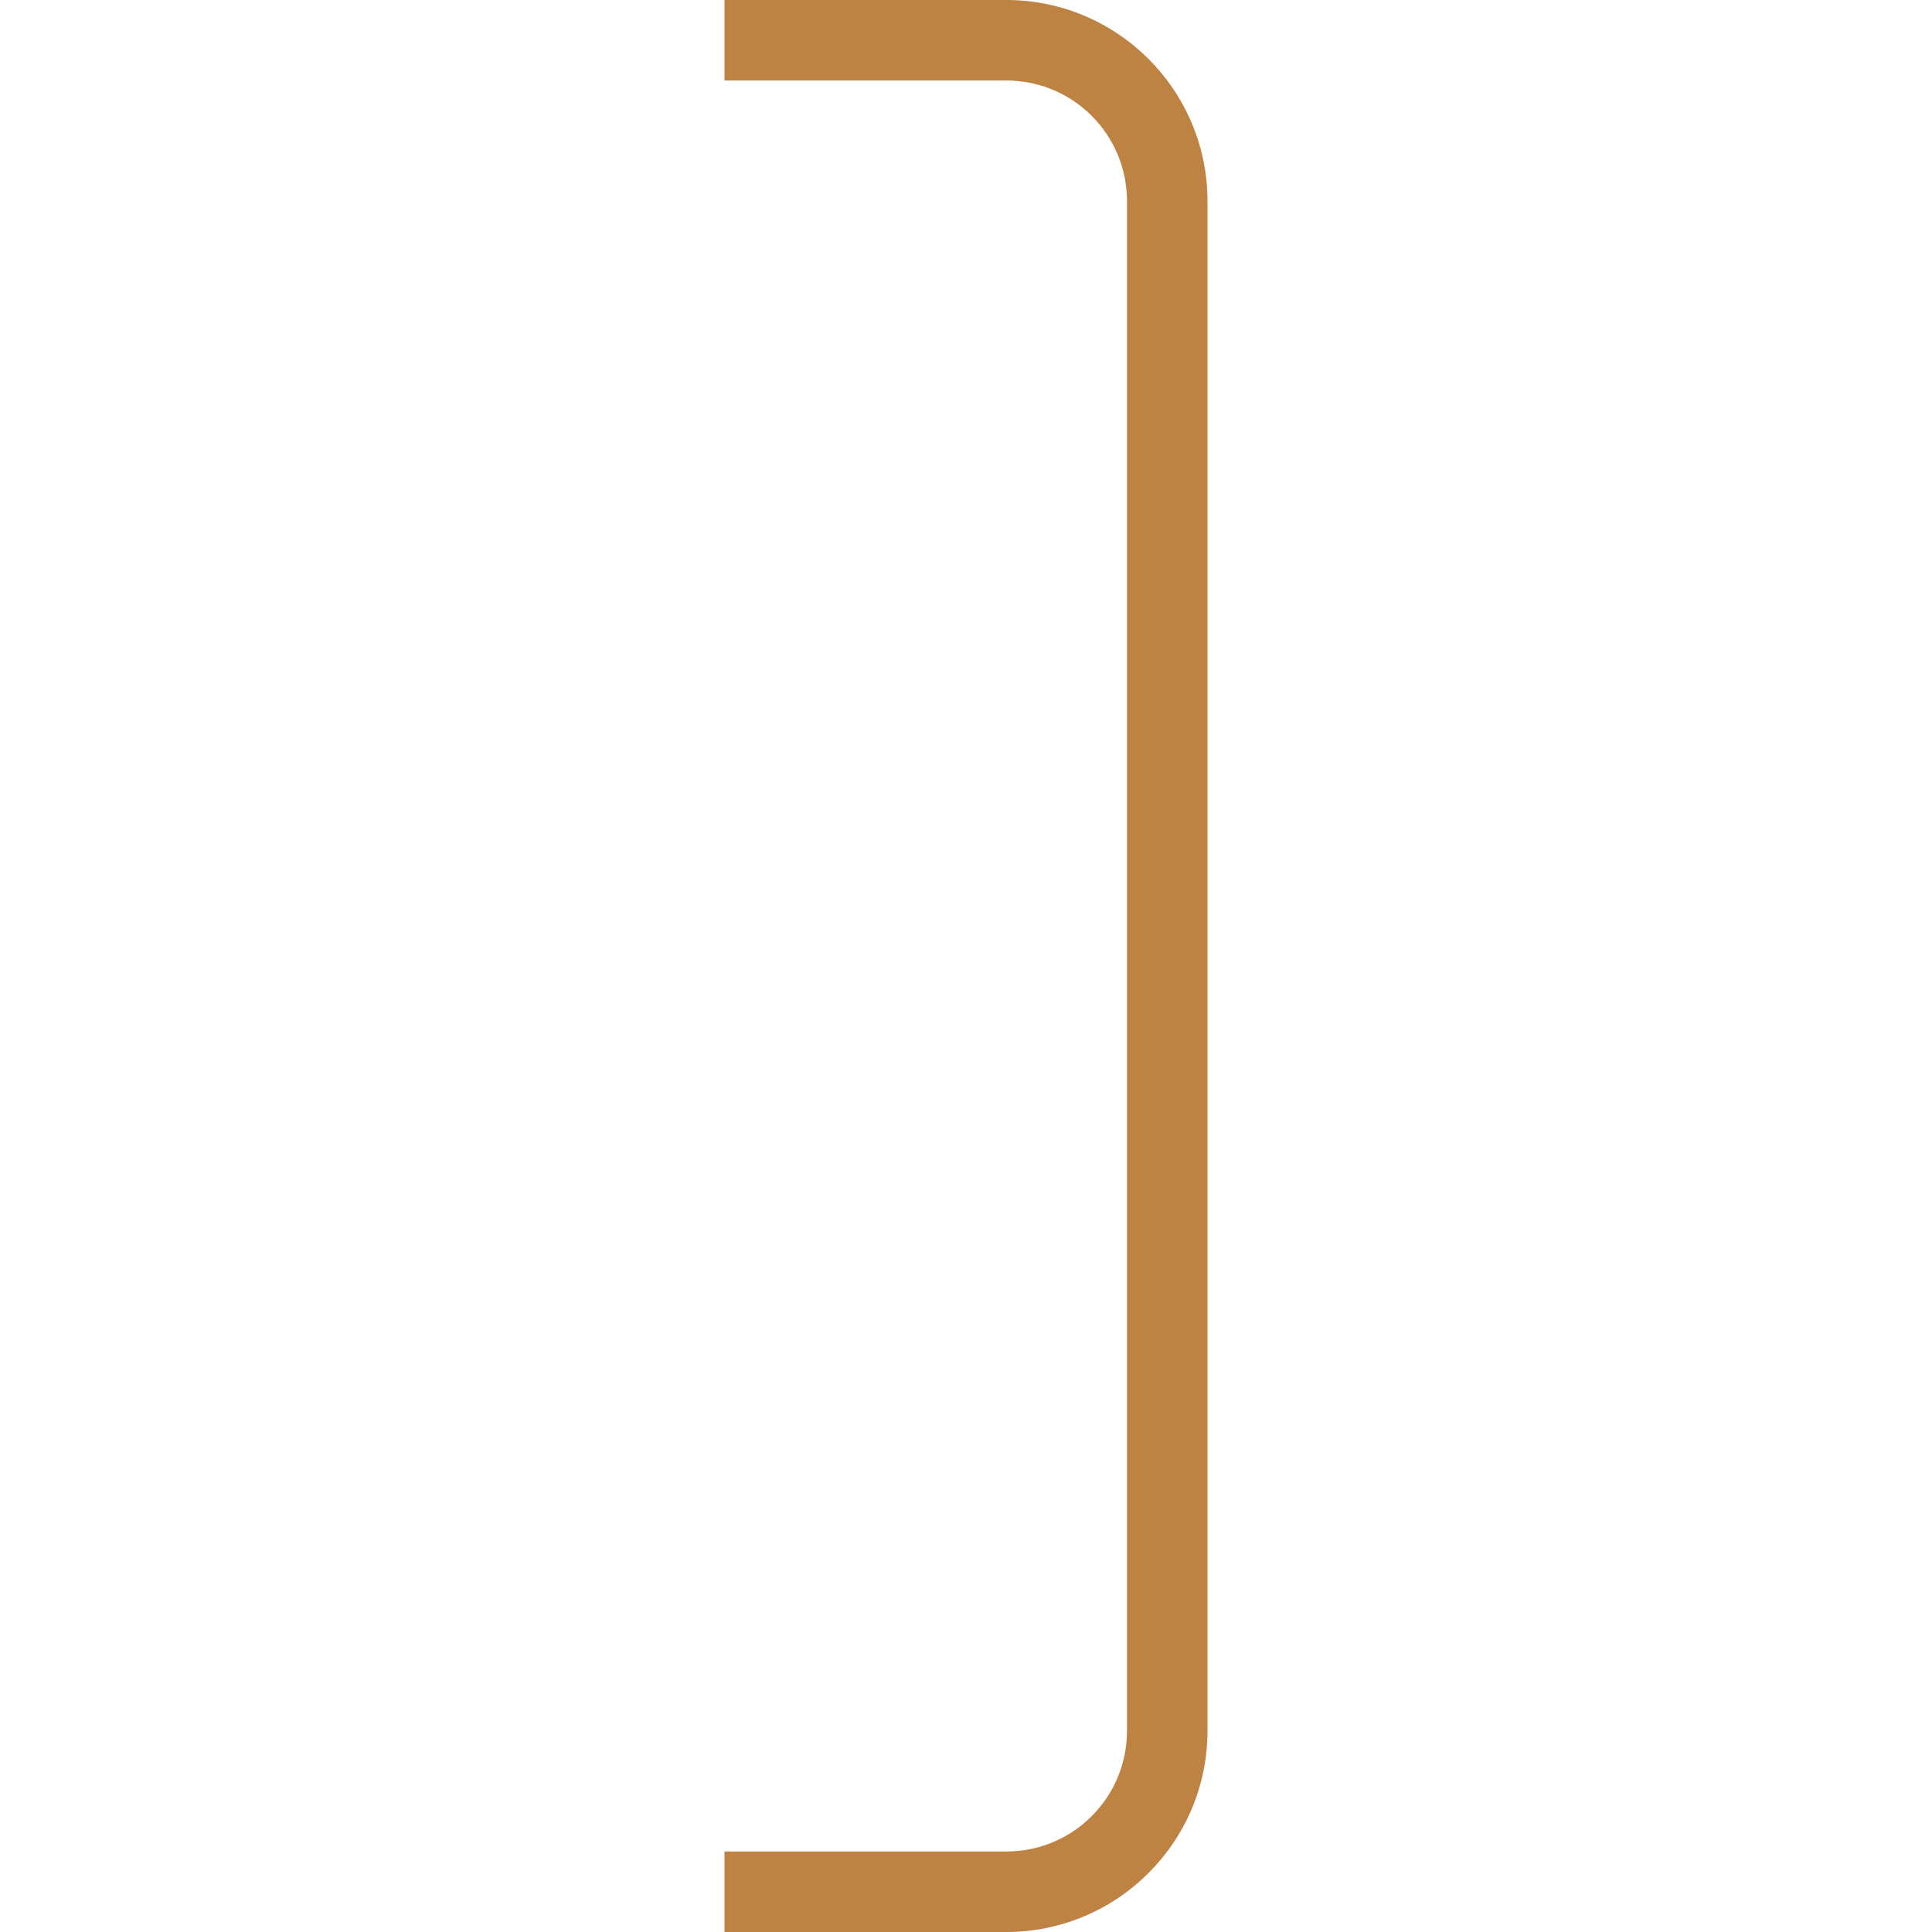
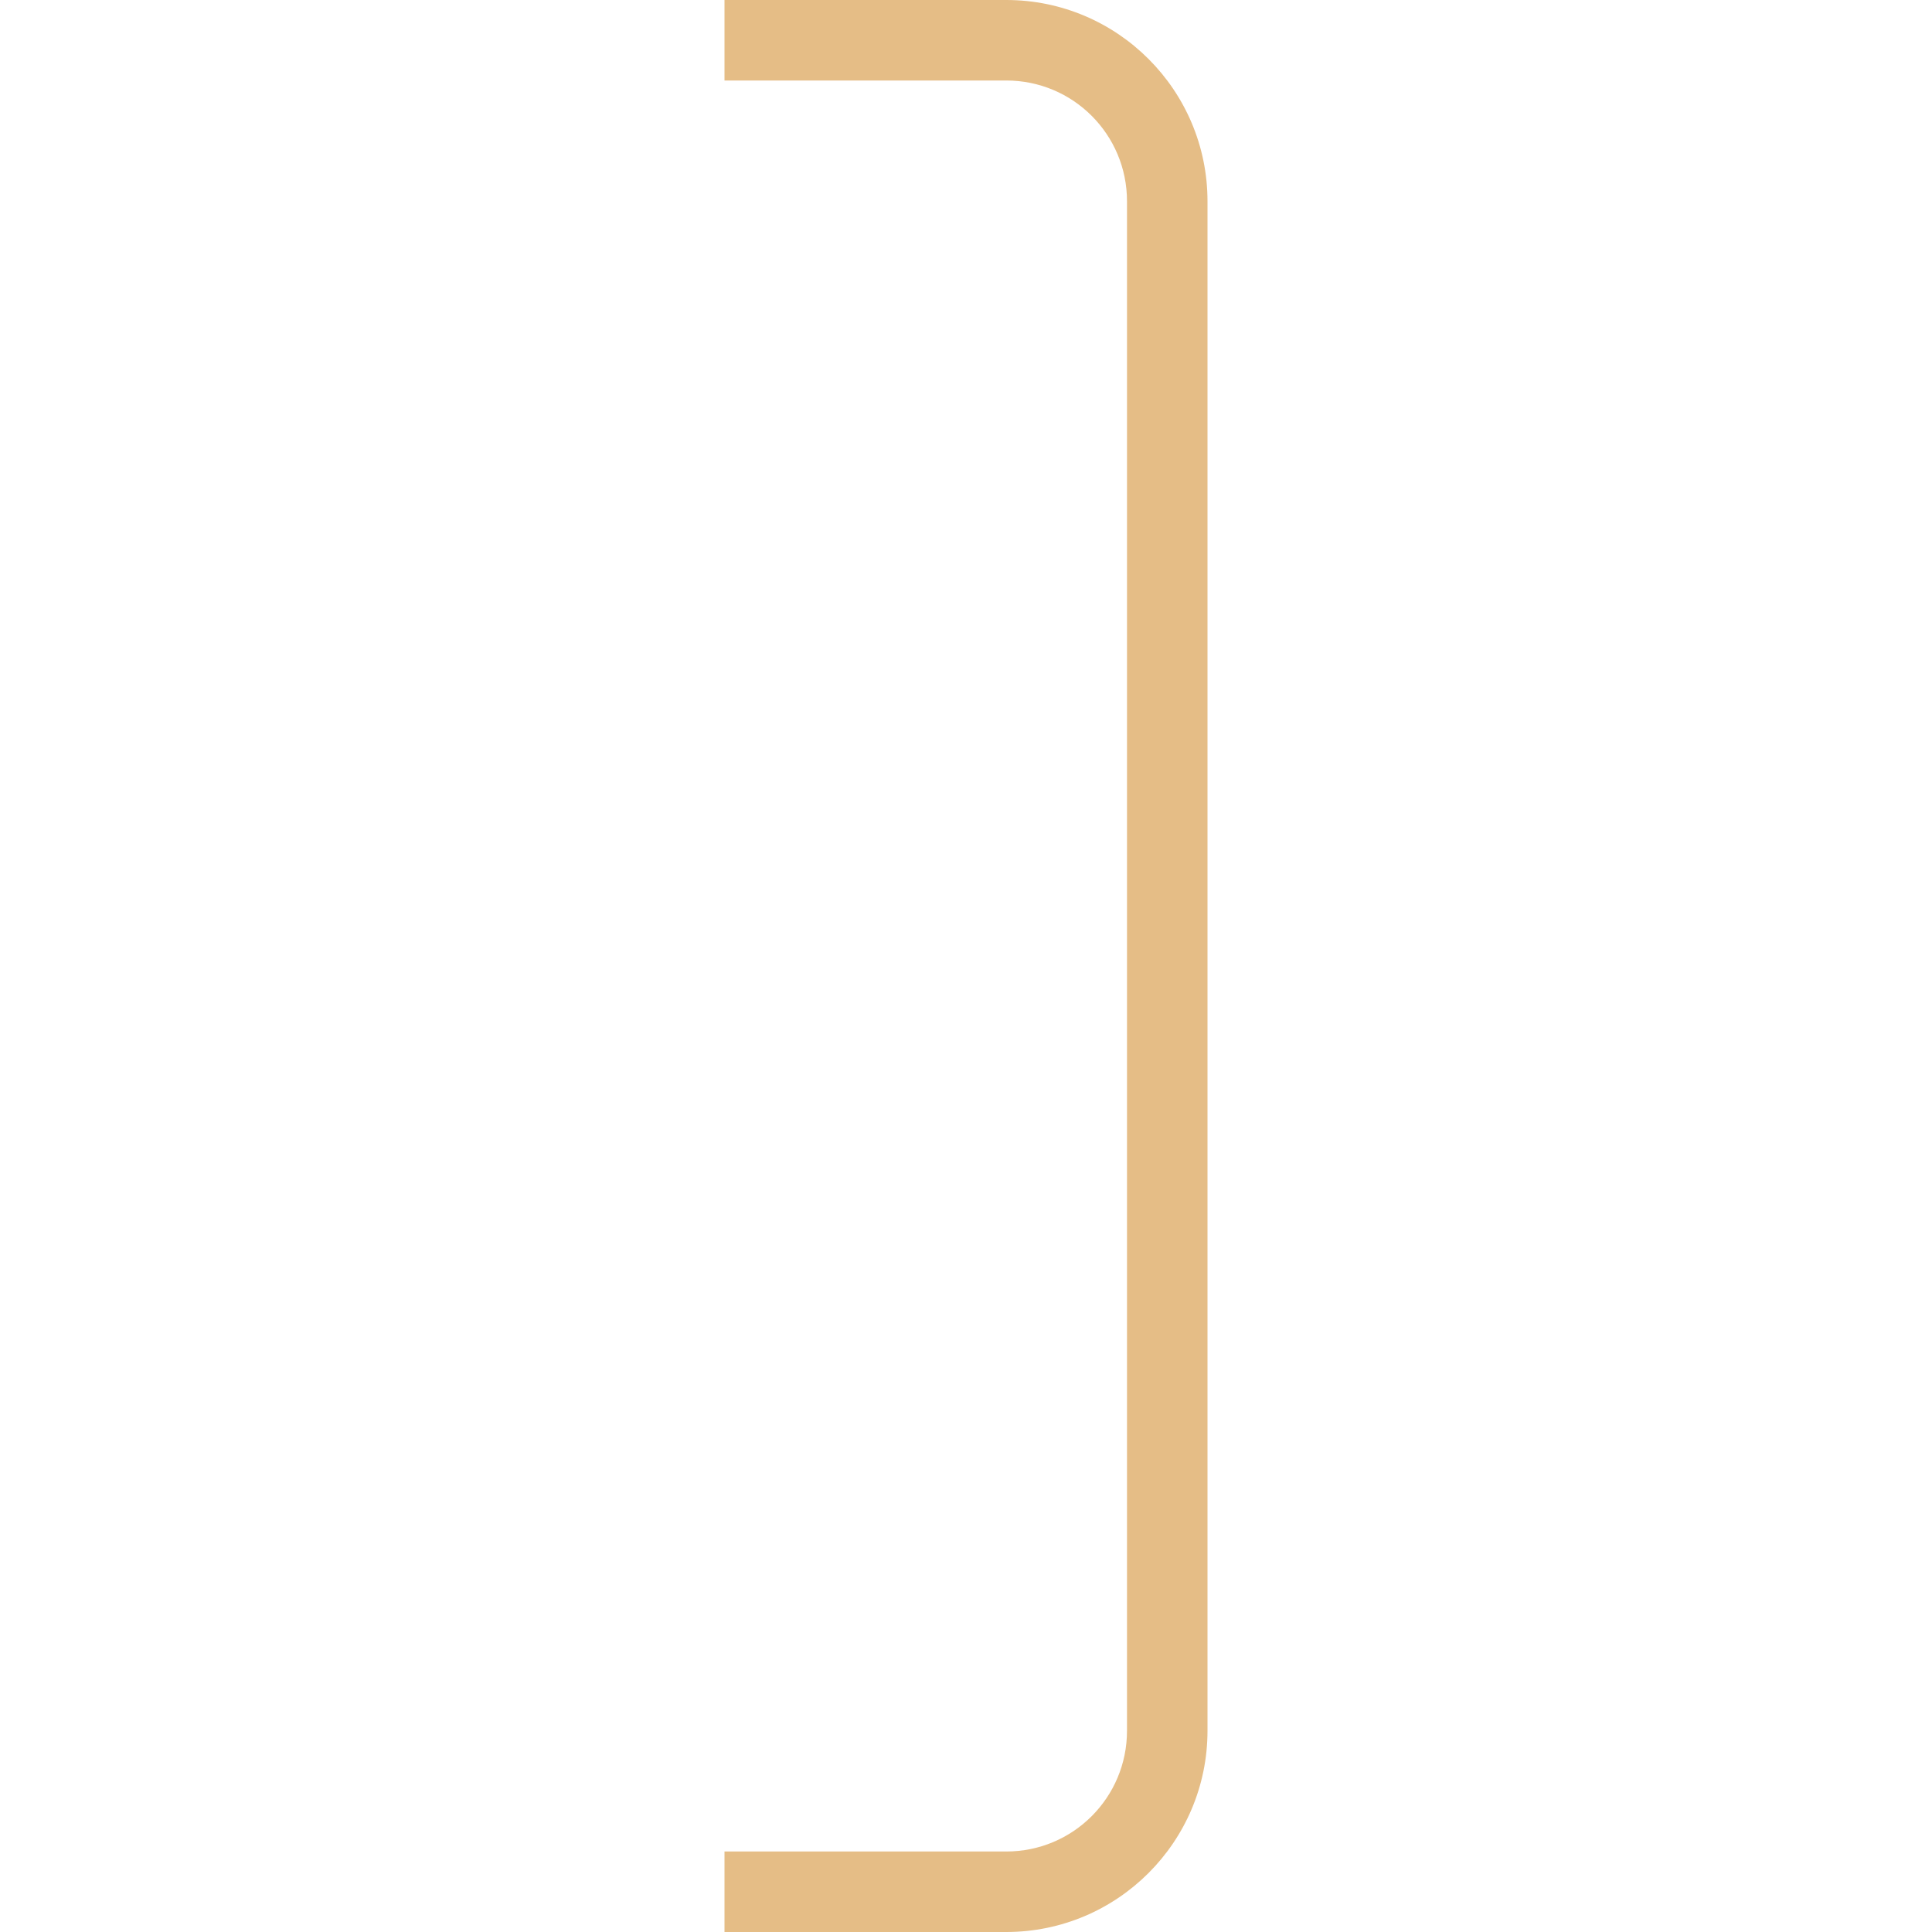
<svg xmlns="http://www.w3.org/2000/svg" id="Layer_1" data-name="Layer 1" viewBox="0 0 24 24" width="512" height="512">
-   <path d="M12.5,24h-3.5v-1h3.5c.83,0,1.5-.67,1.5-1.5V2.5c0-.83-.67-1.5-1.5-1.5h-3.5V0h3.5c1.38,0,2.5,1.12,2.5,2.5V21.5c0,1.38-1.12,2.5-2.5,2.5Z" fill="#be8343" />
+   <path d="M12.5,24h-3.5v-1h3.5c.83,0,1.5-.67,1.5-1.5V2.5c0-.83-.67-1.5-1.5-1.5h-3.5V0h3.5c1.38,0,2.5,1.12,2.5,2.5V21.5c0,1.38-1.12,2.5-2.5,2.5Z" fill="#e5bd86" />
</svg>
